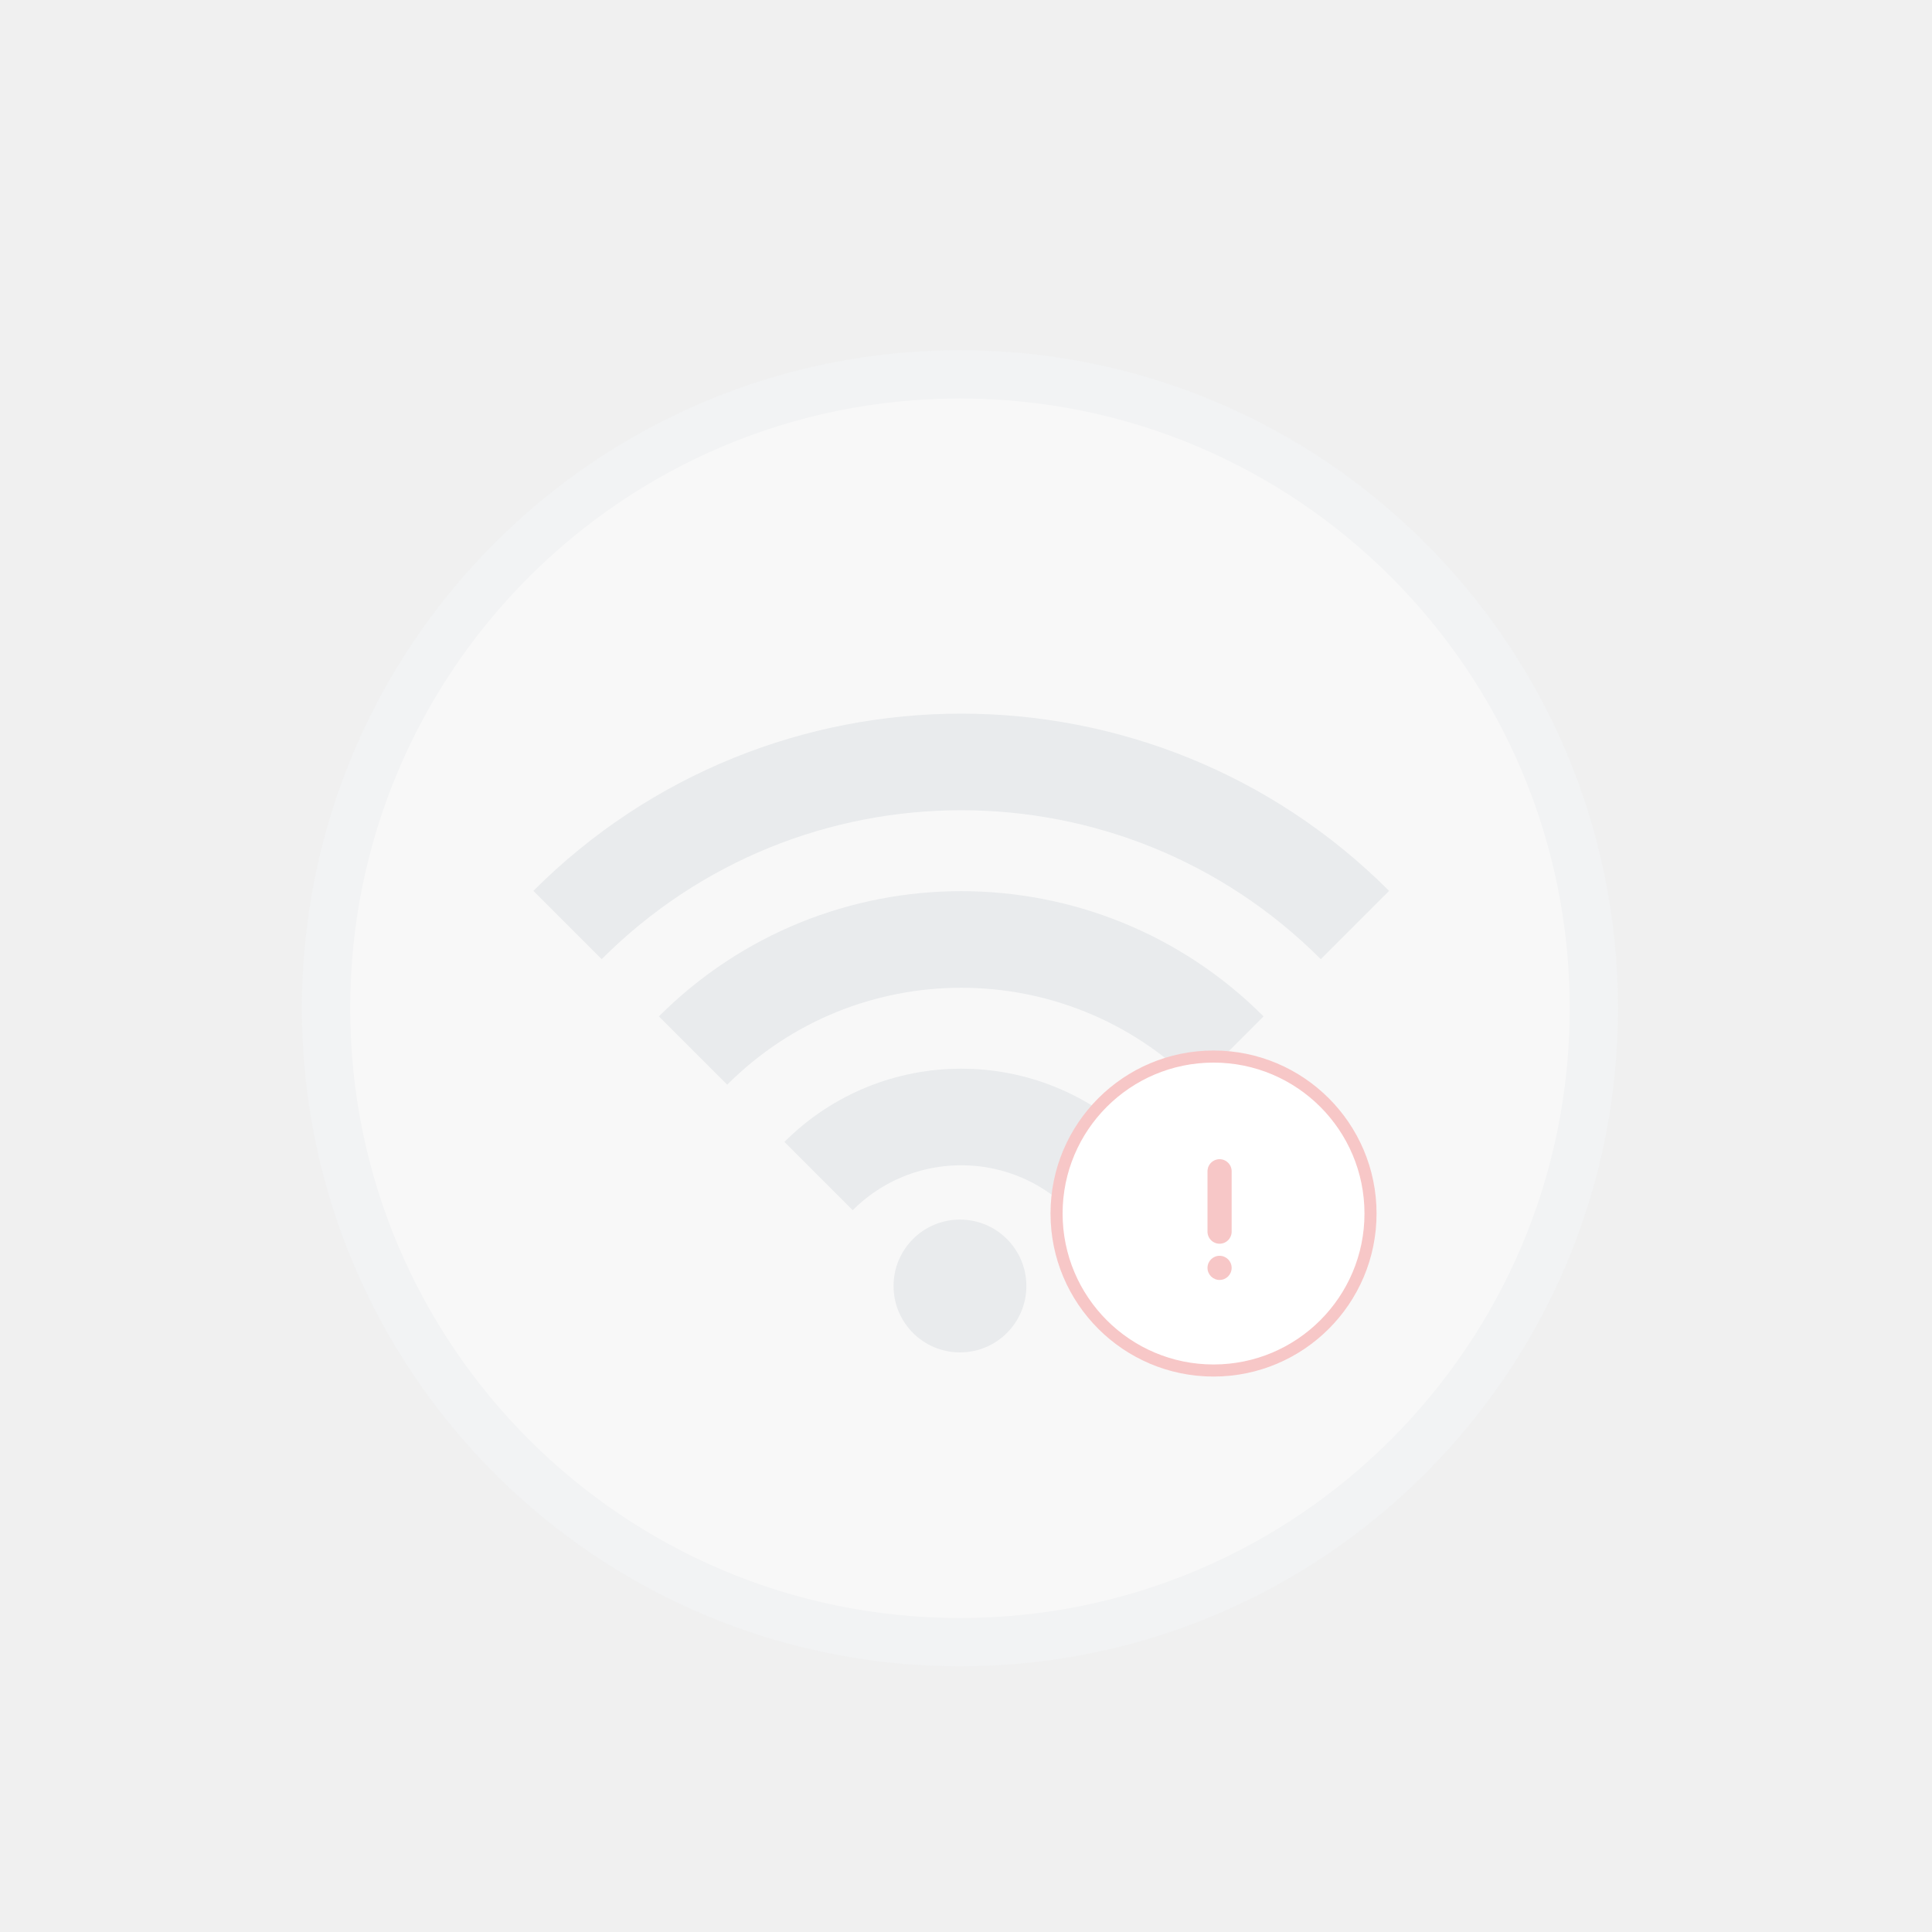
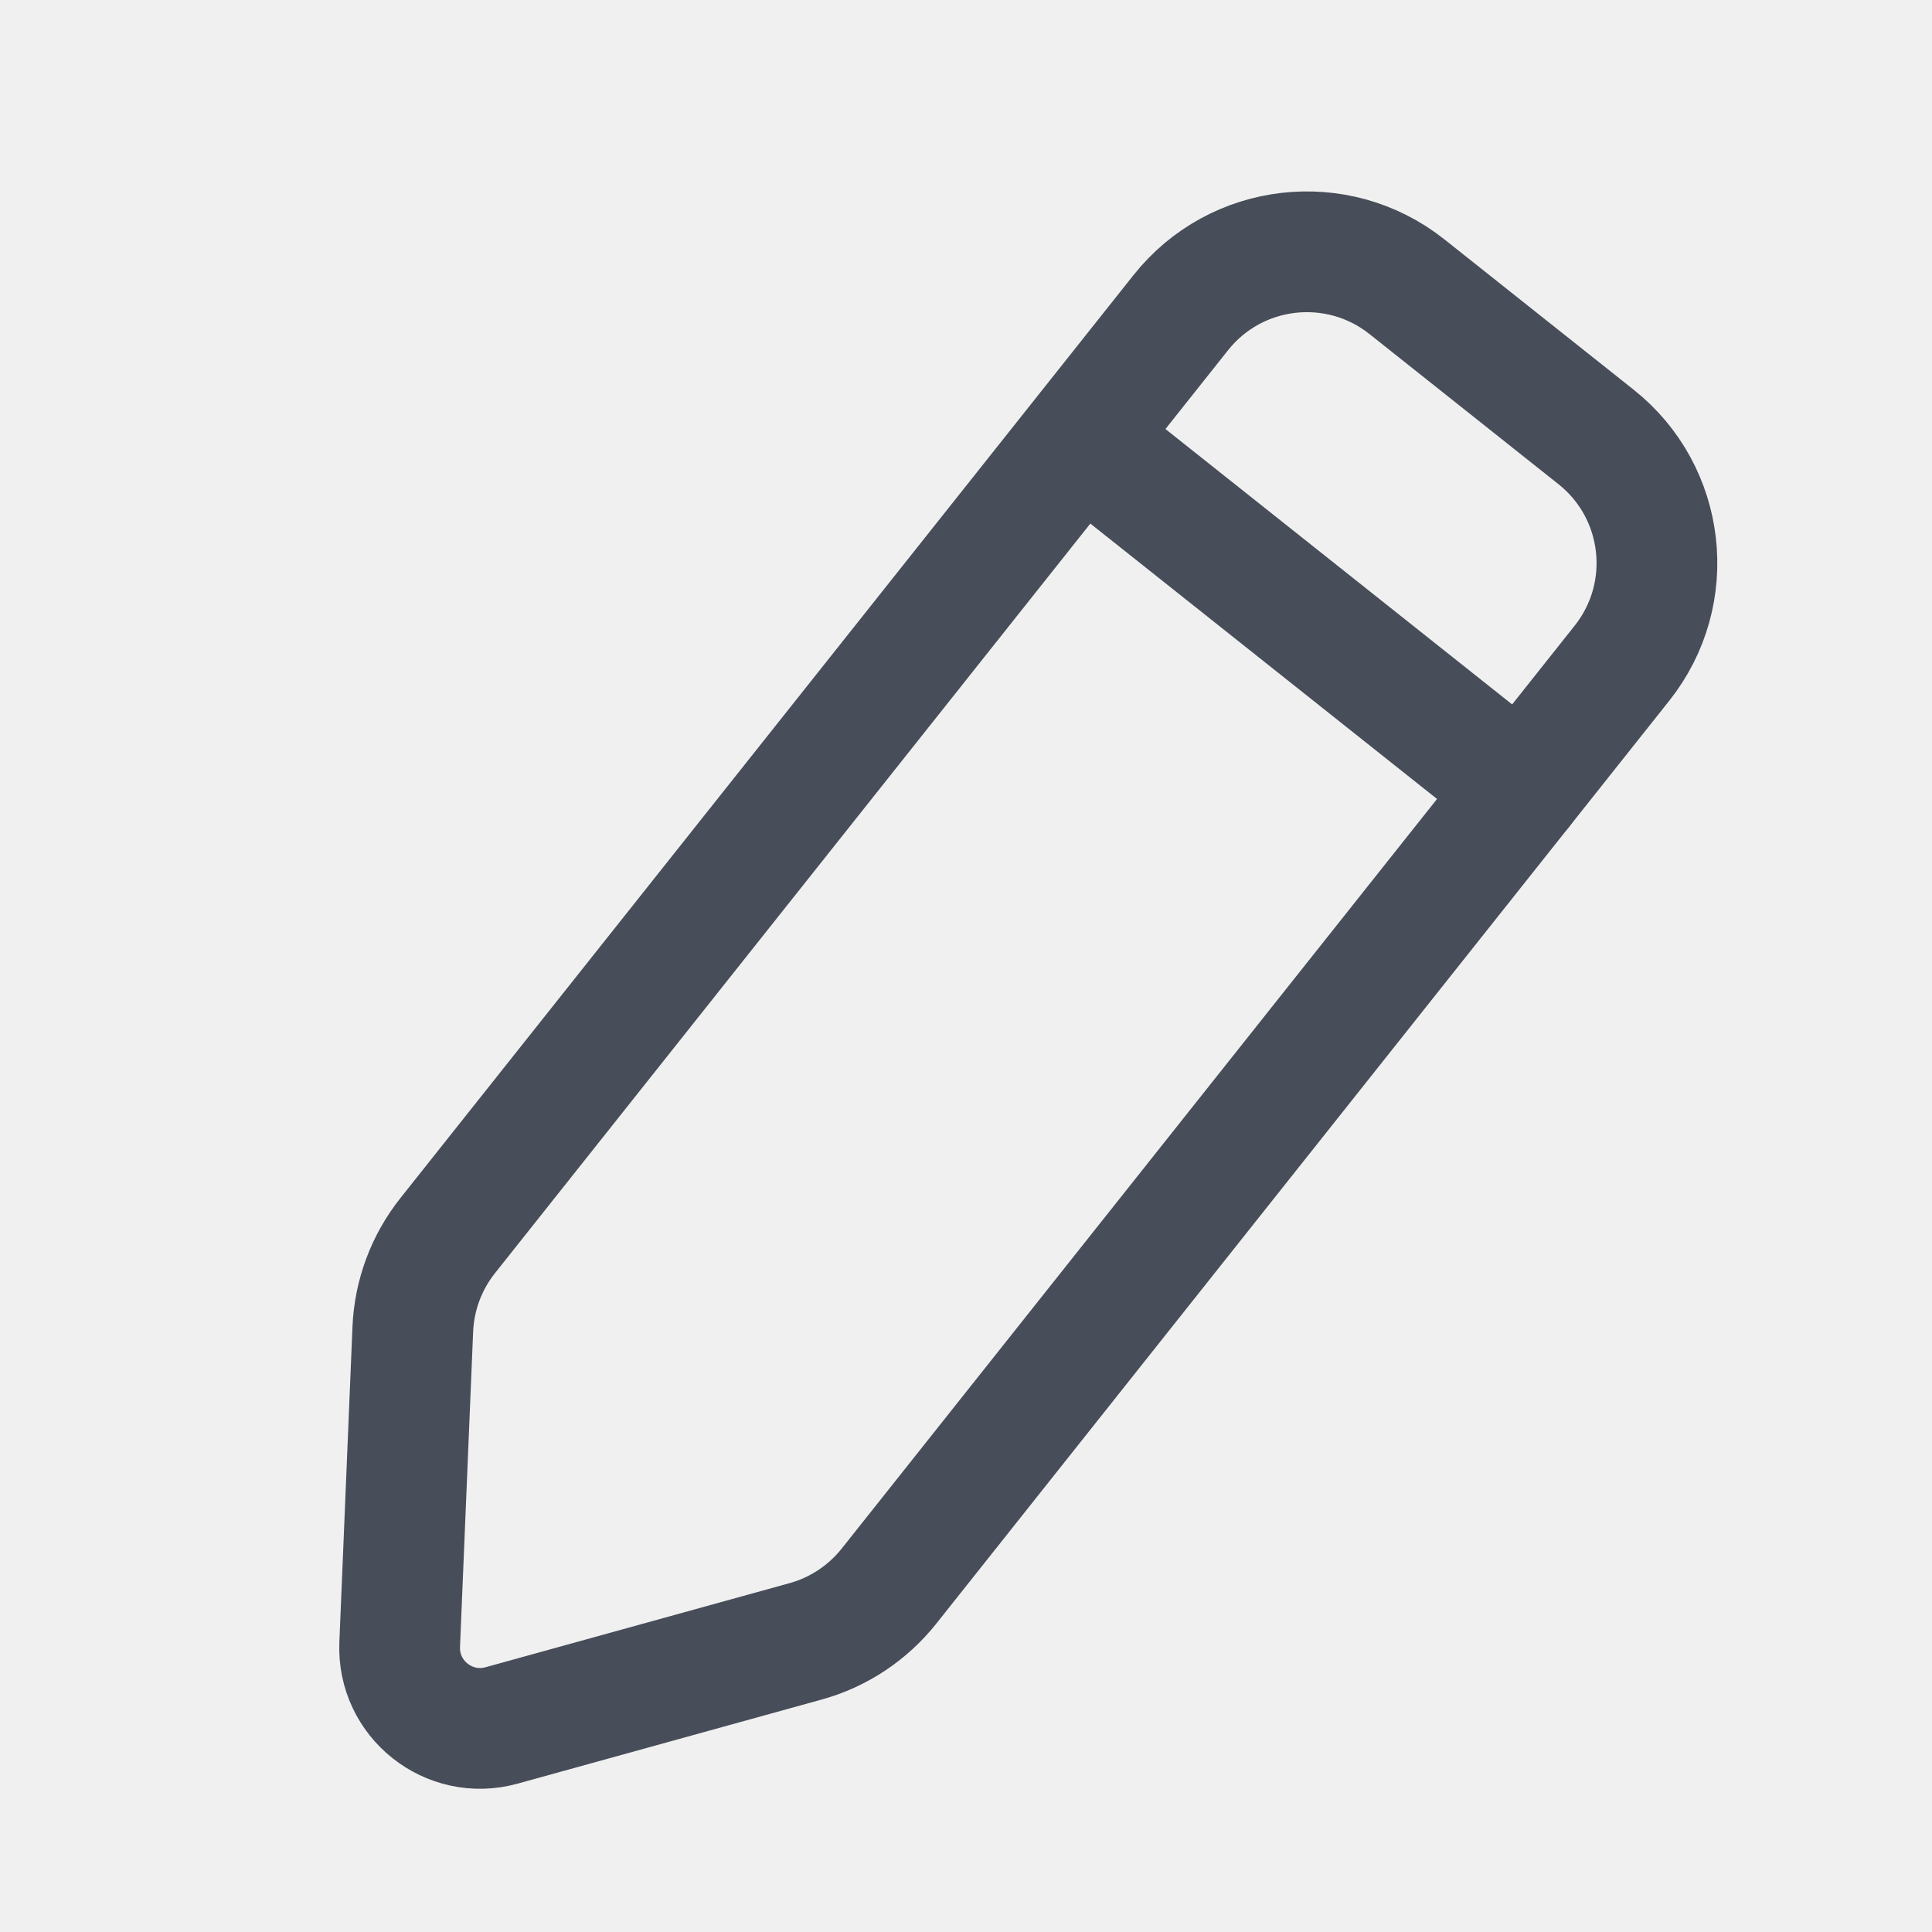
- <svg xmlns="http://www.w3.org/2000/svg" width="160" height="160" viewBox="0 0 160 160" fill="none">
-   <circle opacity="0.5" cx="79.5" cy="83.5" r="52.5" fill="white" stroke="#F3F5F7" stroke-width="4" />
-   <path d="M101.814 87.001C89.548 74.735 69.662 74.735 57.396 87.001" stroke="#E9EBED" stroke-width="8" />
-   <path d="M112.21 76.605C94.202 58.598 65.007 58.598 47 76.605" stroke="#E9EBED" stroke-width="8" />
-   <path d="M91.418 97.396C84.894 90.872 74.316 90.872 67.791 97.396" stroke="#E9EBED" stroke-width="8" />
-   <circle r="5.5" transform="matrix(1 0 0 -1 79.5 106.5)" fill="#E9EBED" />
-   <circle cx="100.5" cy="100.5" r="13" fill="white" stroke="#F7C7C7" />
-   <path d="M101 97V102" stroke="#F7C7C7" stroke-width="2" stroke-linecap="round" />
-   <circle cx="101" cy="105" r="1" fill="#F7C7C7" />
+ <svg xmlns="http://www.w3.org/2000/svg" width="24" height="24" viewBox="0 0 24 24" fill="none">
+   <path d="M14.668 3.884C15.355 3.019 16.613 2.875 17.478 3.562L19.827 5.428C20.692 6.115 20.836 7.373 20.149 8.238L11.042 19.705C10.778 20.036 10.417 20.276 10.009 20.389L6.231 21.434C5.577 21.615 4.937 21.106 4.965 20.429L5.128 16.512C5.146 16.089 5.297 15.683 5.56 15.351L14.668 3.884Z" stroke="#474D59" stroke-width="1.5" stroke-linecap="round" />
+   <path d="M13.815 5.761L18.905 9.804" stroke="#474D59" stroke-width="1.5" stroke-linecap="round" />
</svg>
